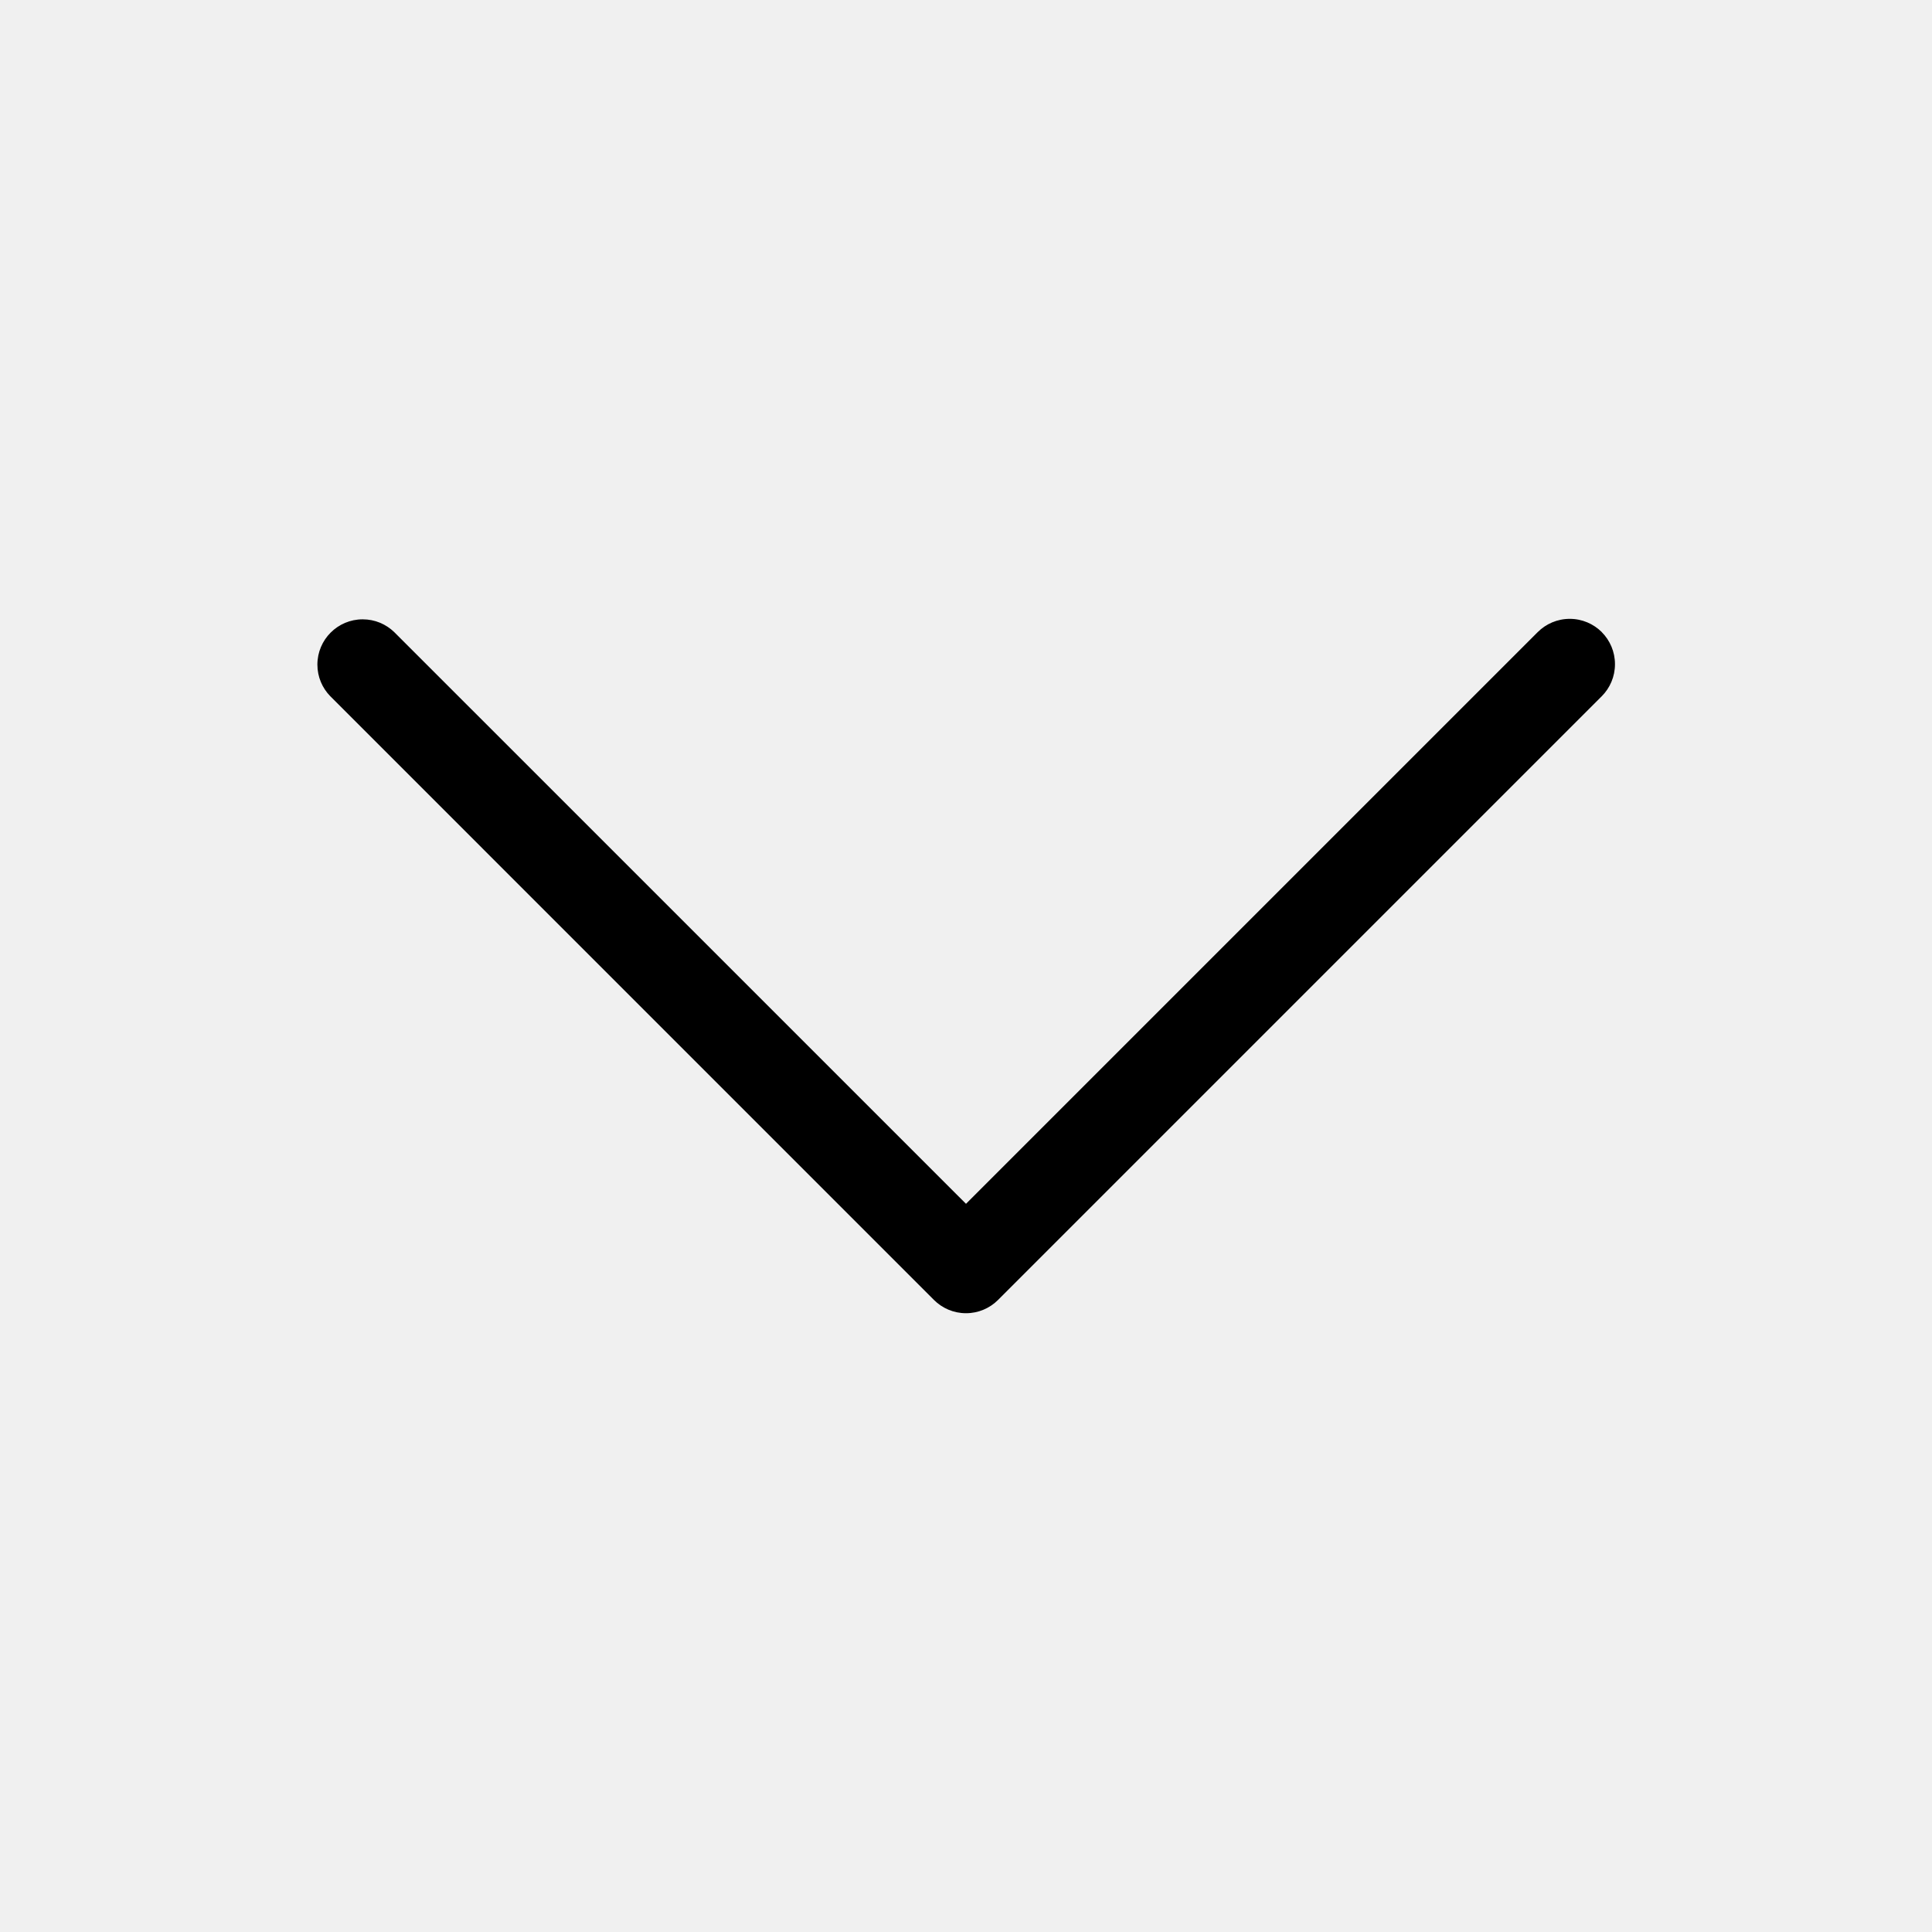
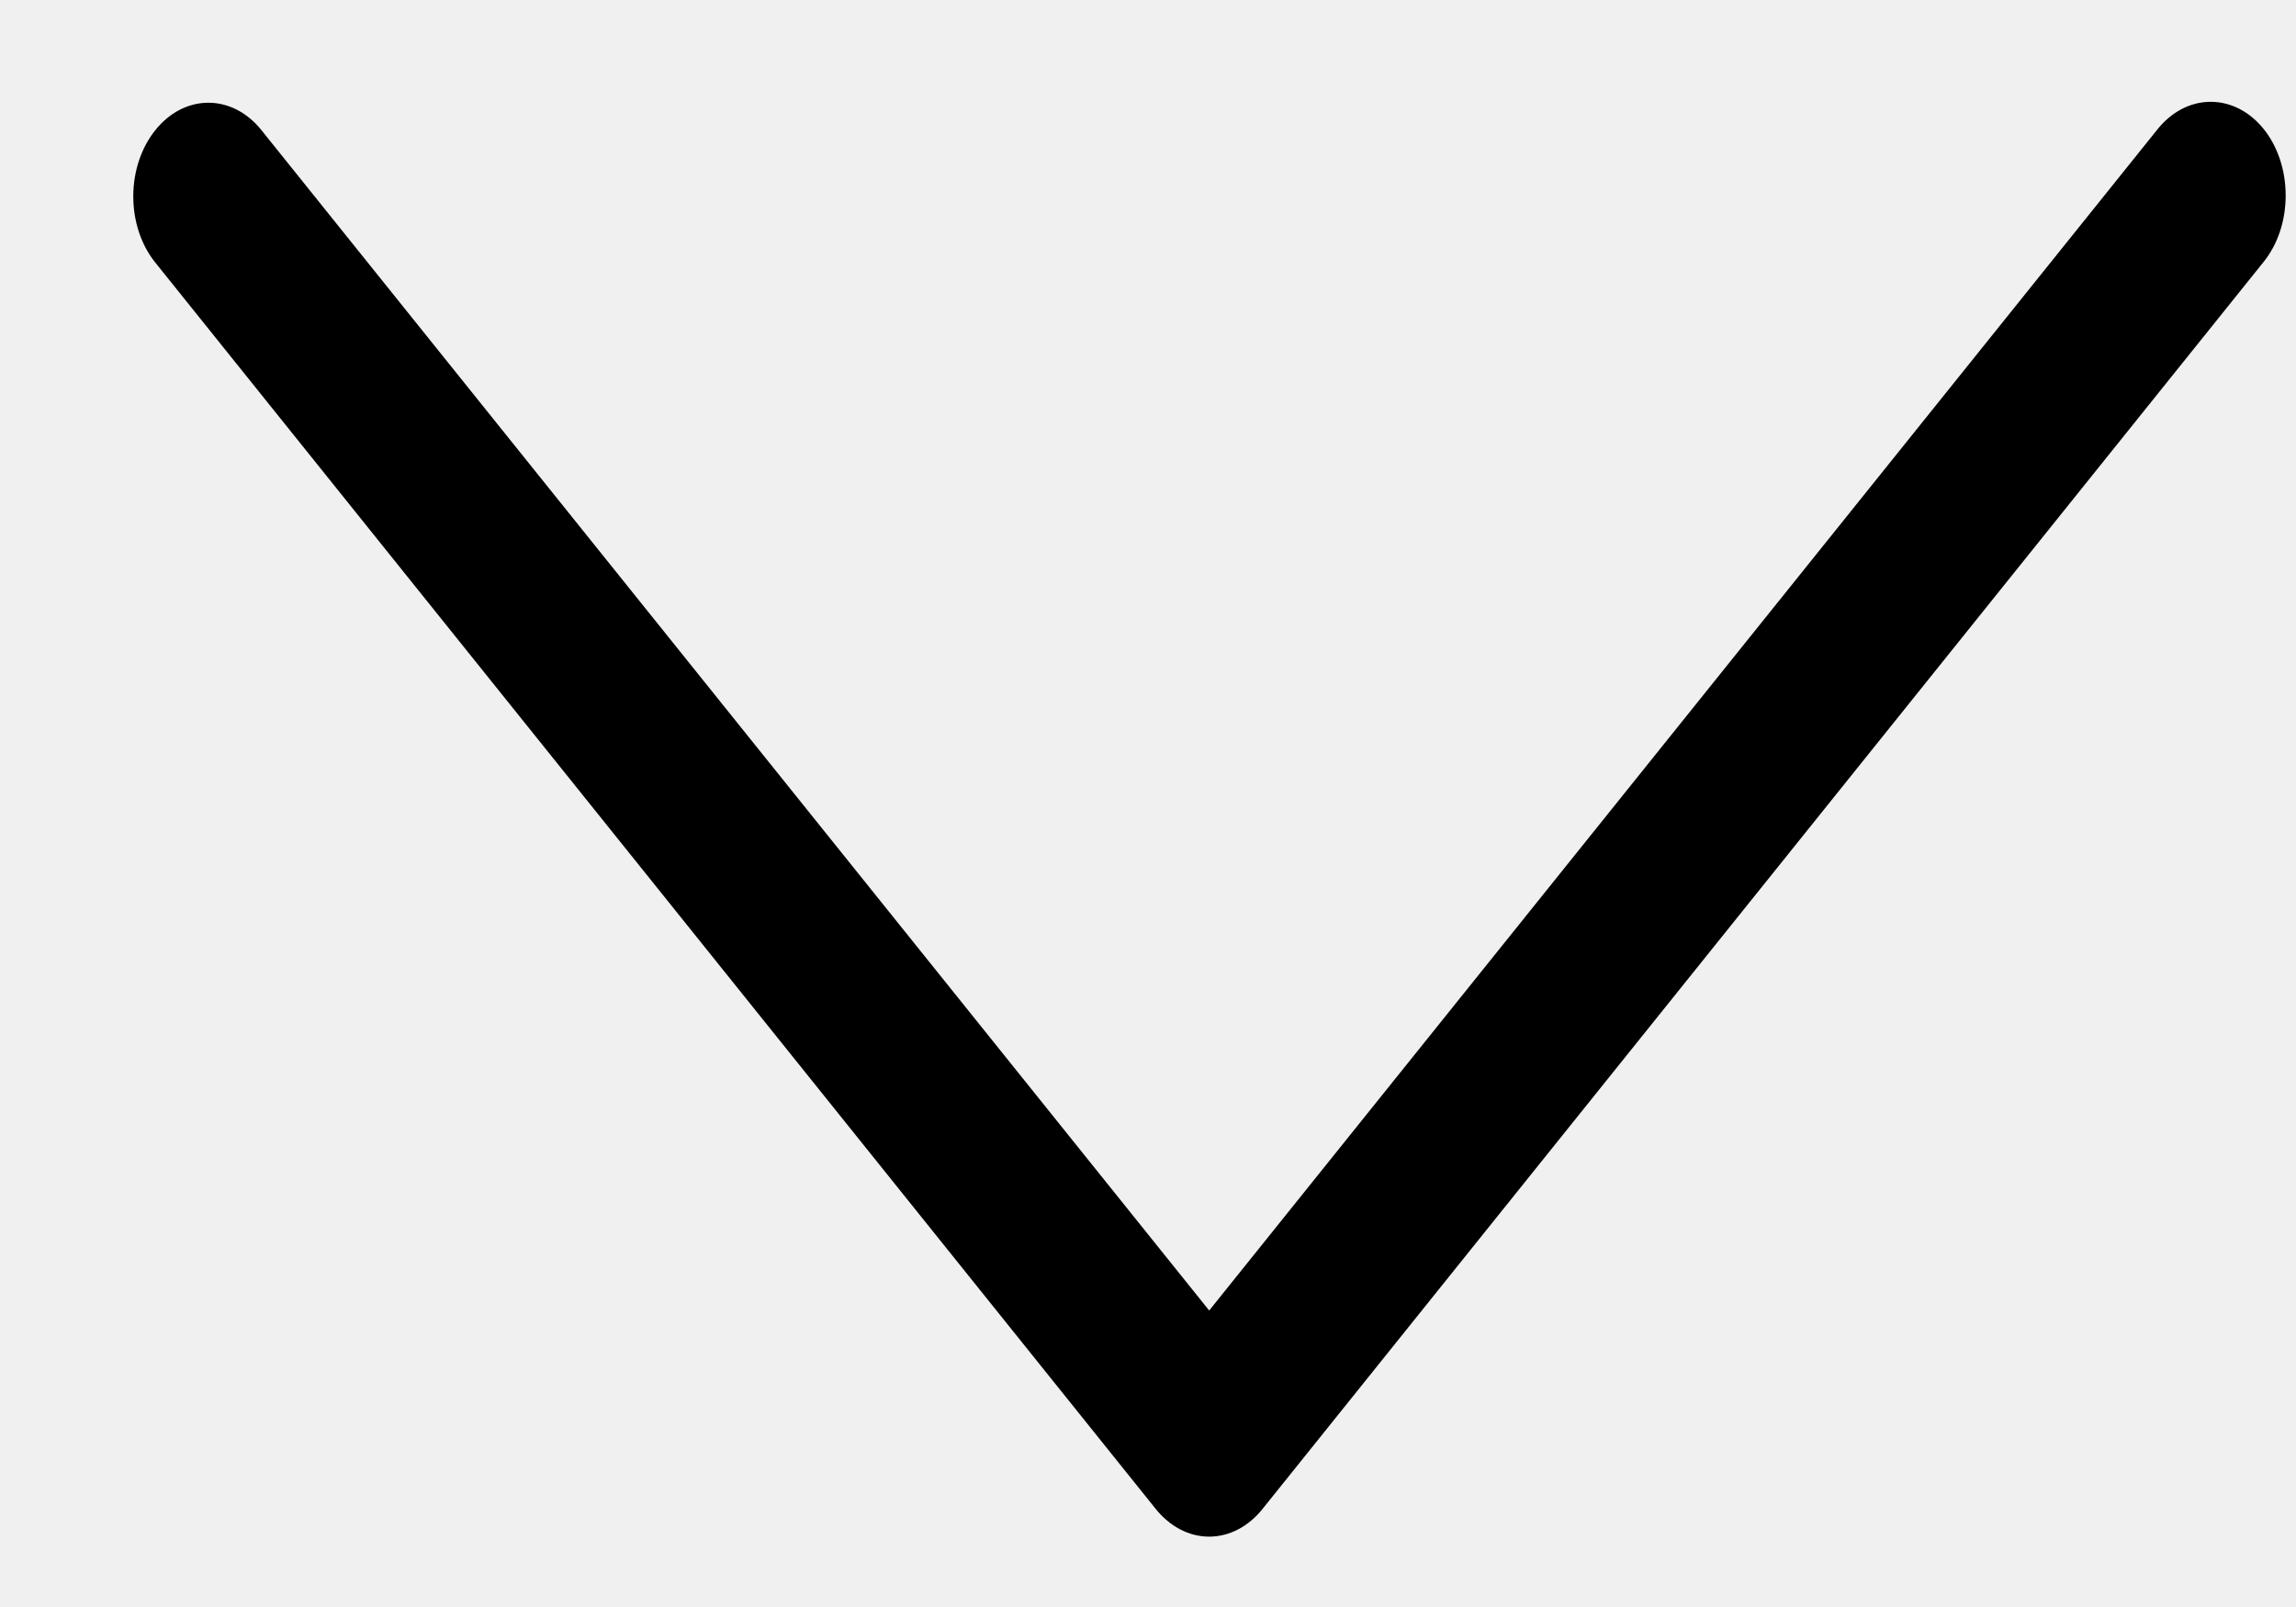
- <svg xmlns="http://www.w3.org/2000/svg" fill="#000000" width="800px" height="800px" viewBox="0 0 32 32" version="1.1">
-   <path d="M26.531 10.47c-0.136-0.136-0.324-0.22-0.531-0.22s-0.395 0.084-0.531 0.22v0l-9.469 9.469-9.47-9.469c-0.135-0.131-0.319-0.212-0.523-0.212-0.414 0-0.75 0.336-0.75 0.75 0 0.203 0.081 0.388 0.213 0.523l10 10.001c0.136 0.135 0.323 0.219 0.53 0.219s0.394-0.084 0.53-0.219l10.001-10.001c0.135-0.136 0.218-0.323 0.218-0.53s-0.083-0.394-0.218-0.53l0 0z" />
+ <svg xmlns="http://www.w3.org/2000/svg" width="20" height="14" viewBox="0 0 20 14" fill="none">
+   <g clip-path="url(#clip0_44_120)">
+     <path d="M19.72 1.126C19.602 0.978 19.438 0.887 19.257 0.887C19.076 0.887 18.913 0.978 18.794 1.126L10.533 11.417L2.271 1.126C2.153 0.983 1.993 0.895 1.815 0.895C1.454 0.895 1.161 1.261 1.161 1.711C1.161 1.931 1.231 2.132 1.346 2.279L10.07 13.149C10.189 13.295 10.352 13.387 10.533 13.387C10.713 13.387 10.877 13.295 10.995 13.149L19.72 2.279C19.838 2.131 19.91 1.928 19.91 1.703C19.91 1.478 19.838 1.274 19.72 1.126Z" fill="black" />
+   </g>
+   <defs>
+     <clipPath id="clip0_44_120">
+       <rect width="20" height="13.75" fill="white" transform="translate(0 0.125)" />
+     </clipPath>
+   </defs>
</svg>
